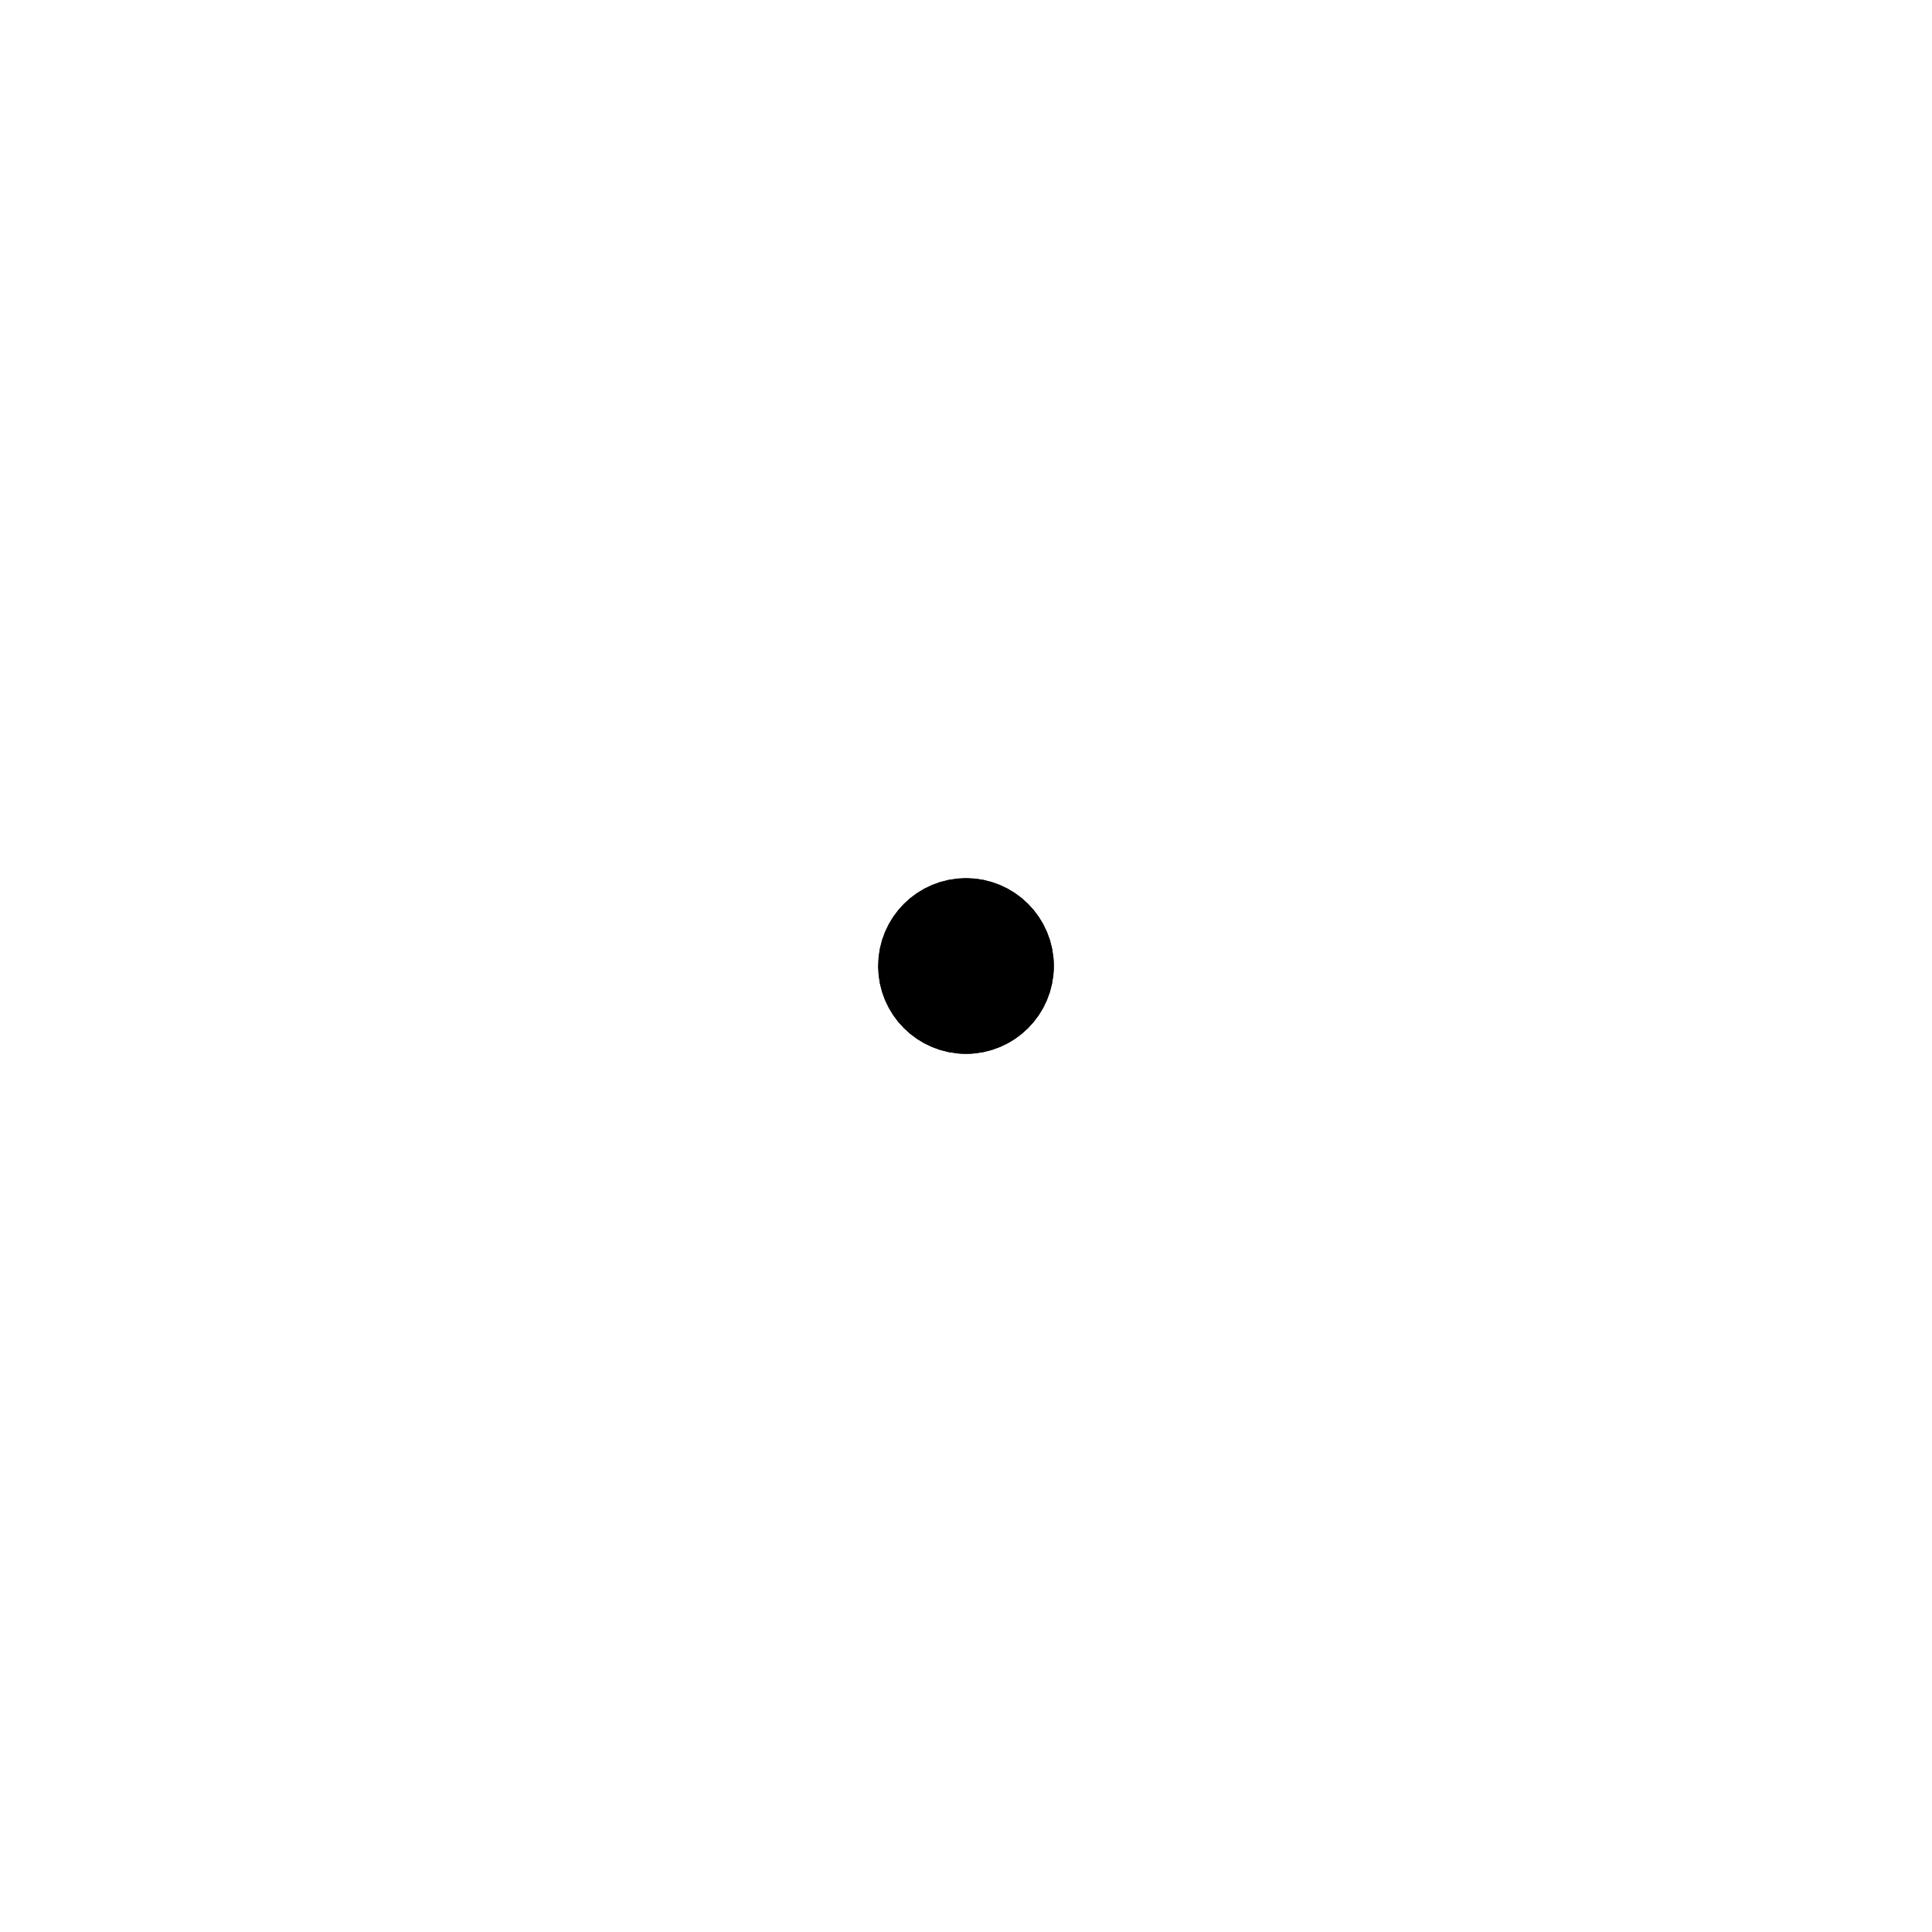
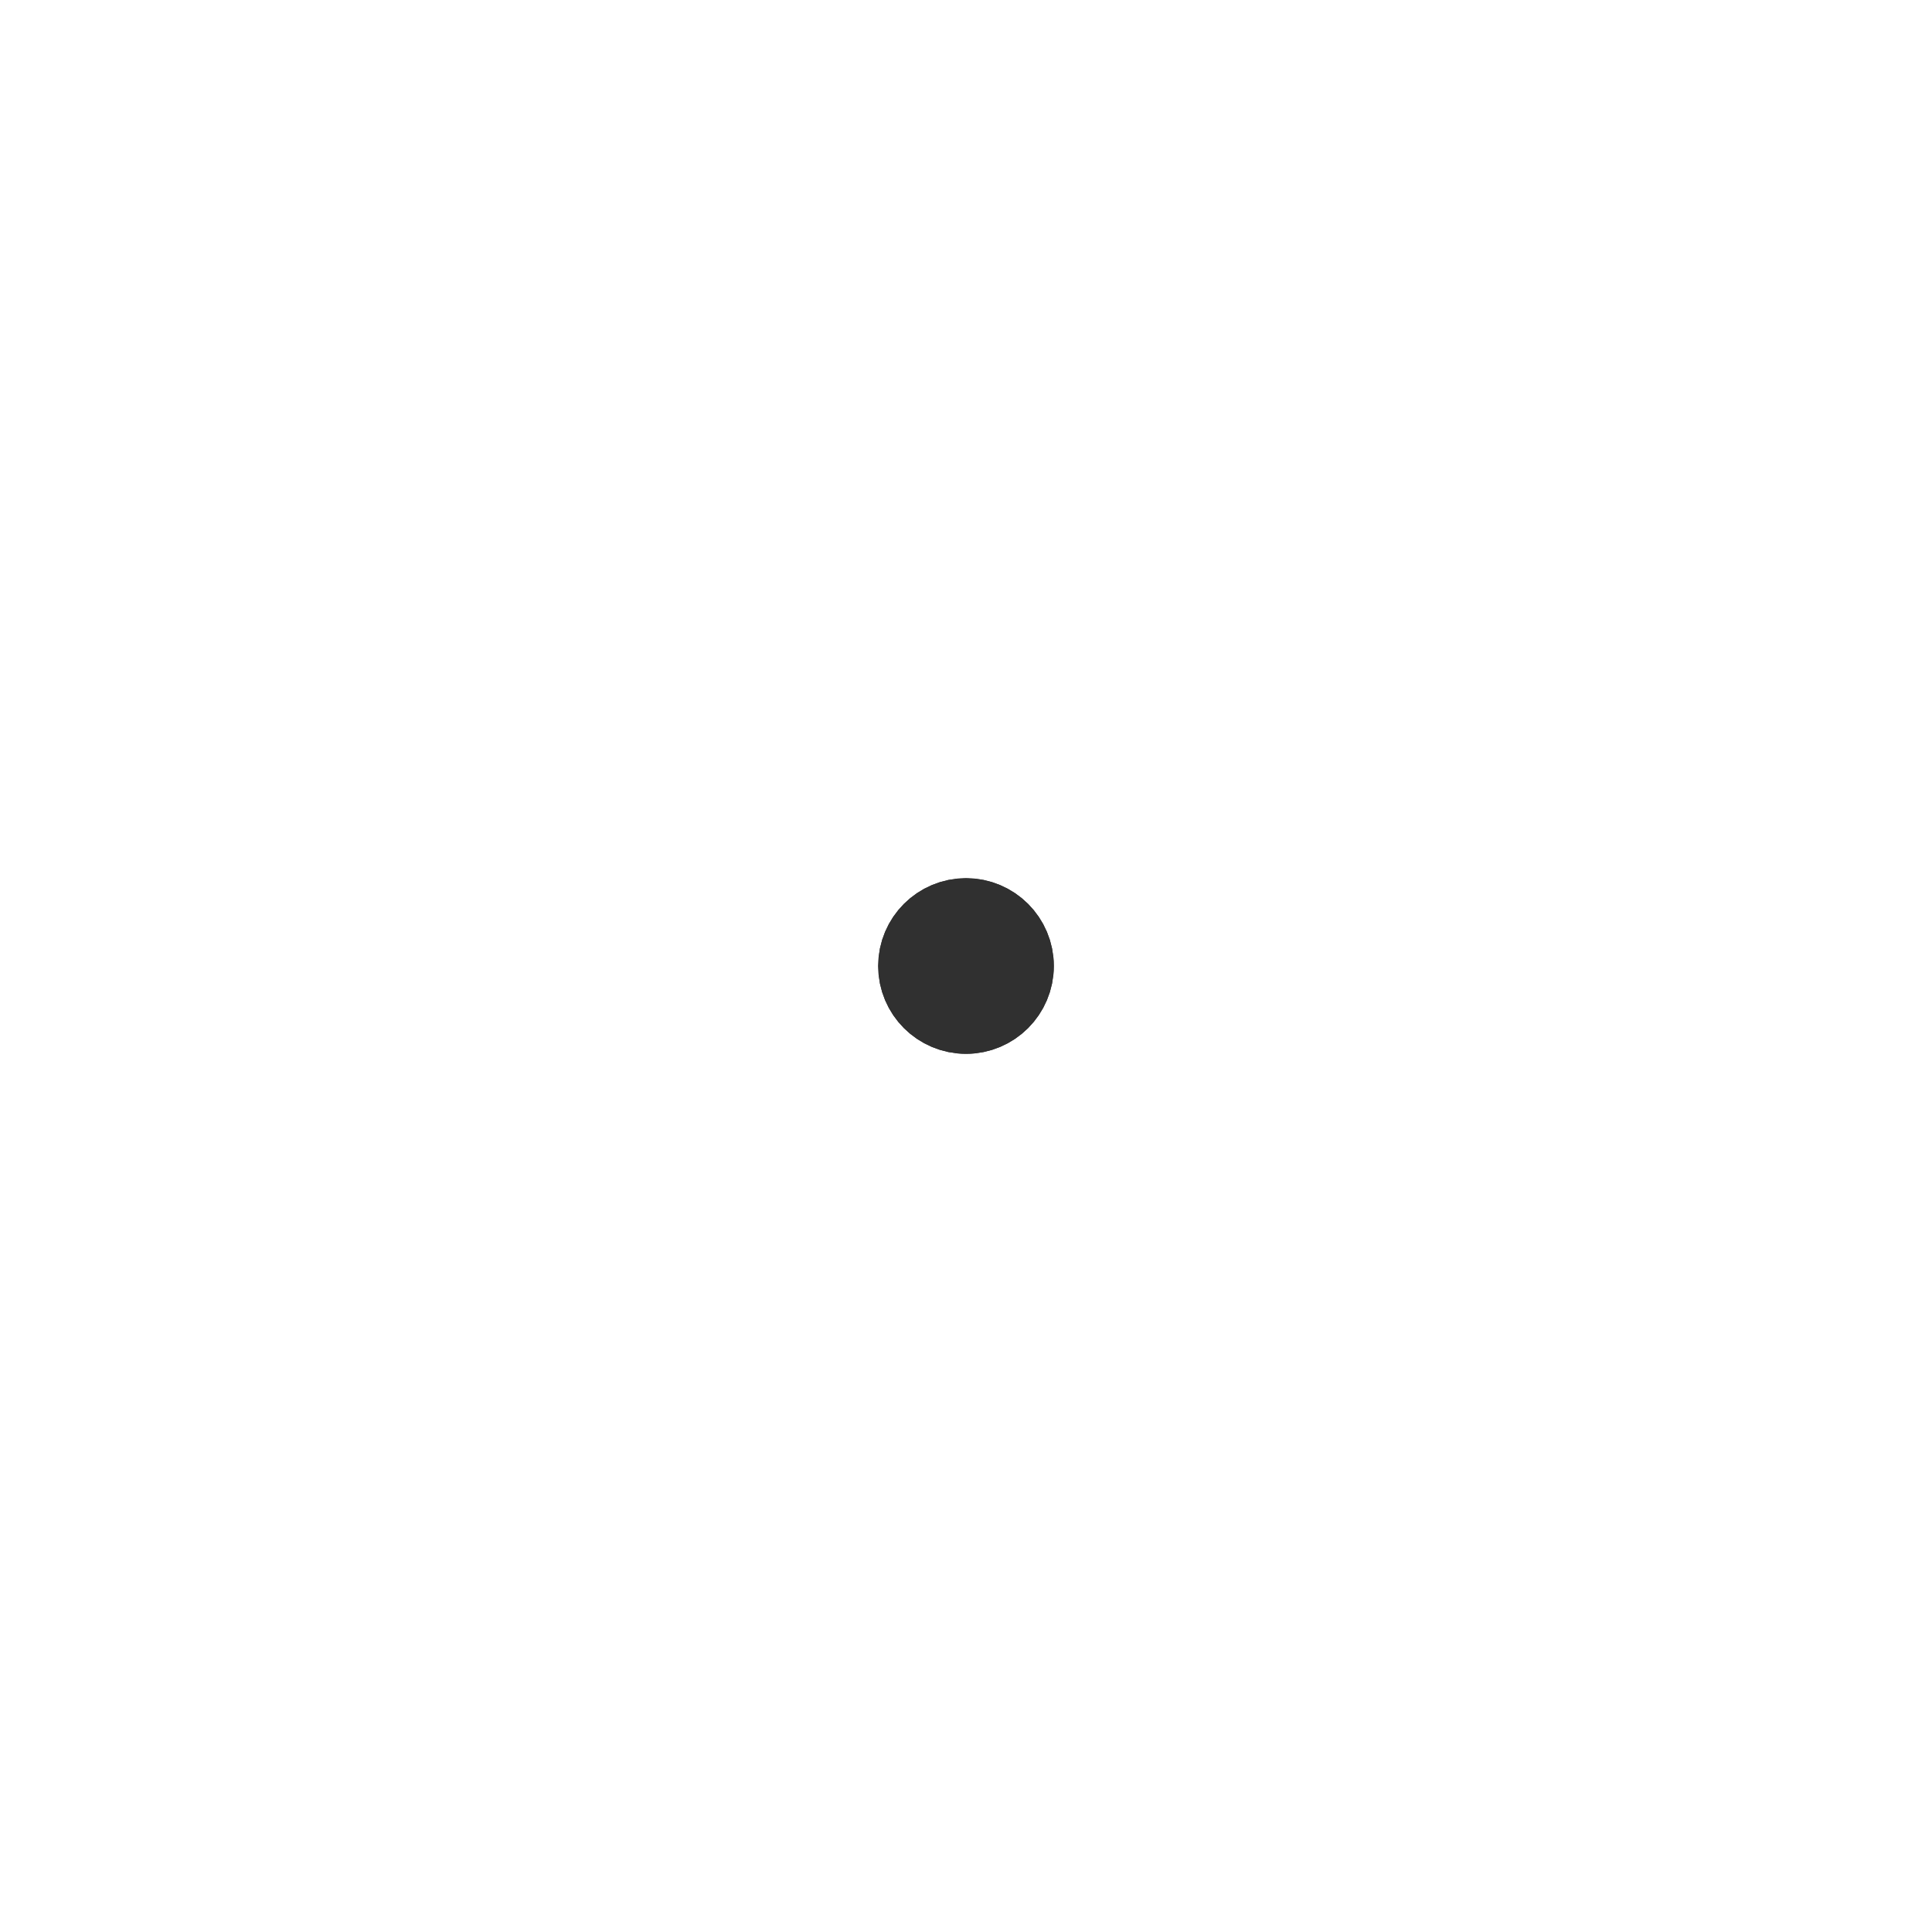
- <svg xmlns="http://www.w3.org/2000/svg" width="44" height="44" viewBox="0 0 44 44" stroke="#000">
+ <svg xmlns="http://www.w3.org/2000/svg" width="44" height="44" viewBox="0 0 44 44" stroke="#303030">
  <g fill="none" fill-rule="evenodd" stroke-width="2">
    <circle cx="22" cy="22" r="1">
      <animate attributeName="r" begin="0s" dur="1.8s" values="1; 20" calcMode="spline" keyTimes="0; 1" keySplines="0.165, 0.84, 0.44, 1" repeatCount="indefinite" />
      <animate attributeName="stroke-opacity" begin="0s" dur="1.8s" values="1; 0" calcMode="spline" keyTimes="0; 1" keySplines="0.3, 0.61, 0.355, 1" repeatCount="indefinite" />
    </circle>
    <circle cx="22" cy="22" r="1">
      <animate attributeName="r" begin="-0.9s" dur="1.8s" values="1; 20" calcMode="spline" keyTimes="0; 1" keySplines="0.165, 0.84, 0.44, 1" repeatCount="indefinite" />
      <animate attributeName="stroke-opacity" begin="-0.9s" dur="1.8s" values="1; 0" calcMode="spline" keyTimes="0; 1" keySplines="0.3, 0.61, 0.355, 1" repeatCount="indefinite" />
    </circle>
  </g>
</svg>
